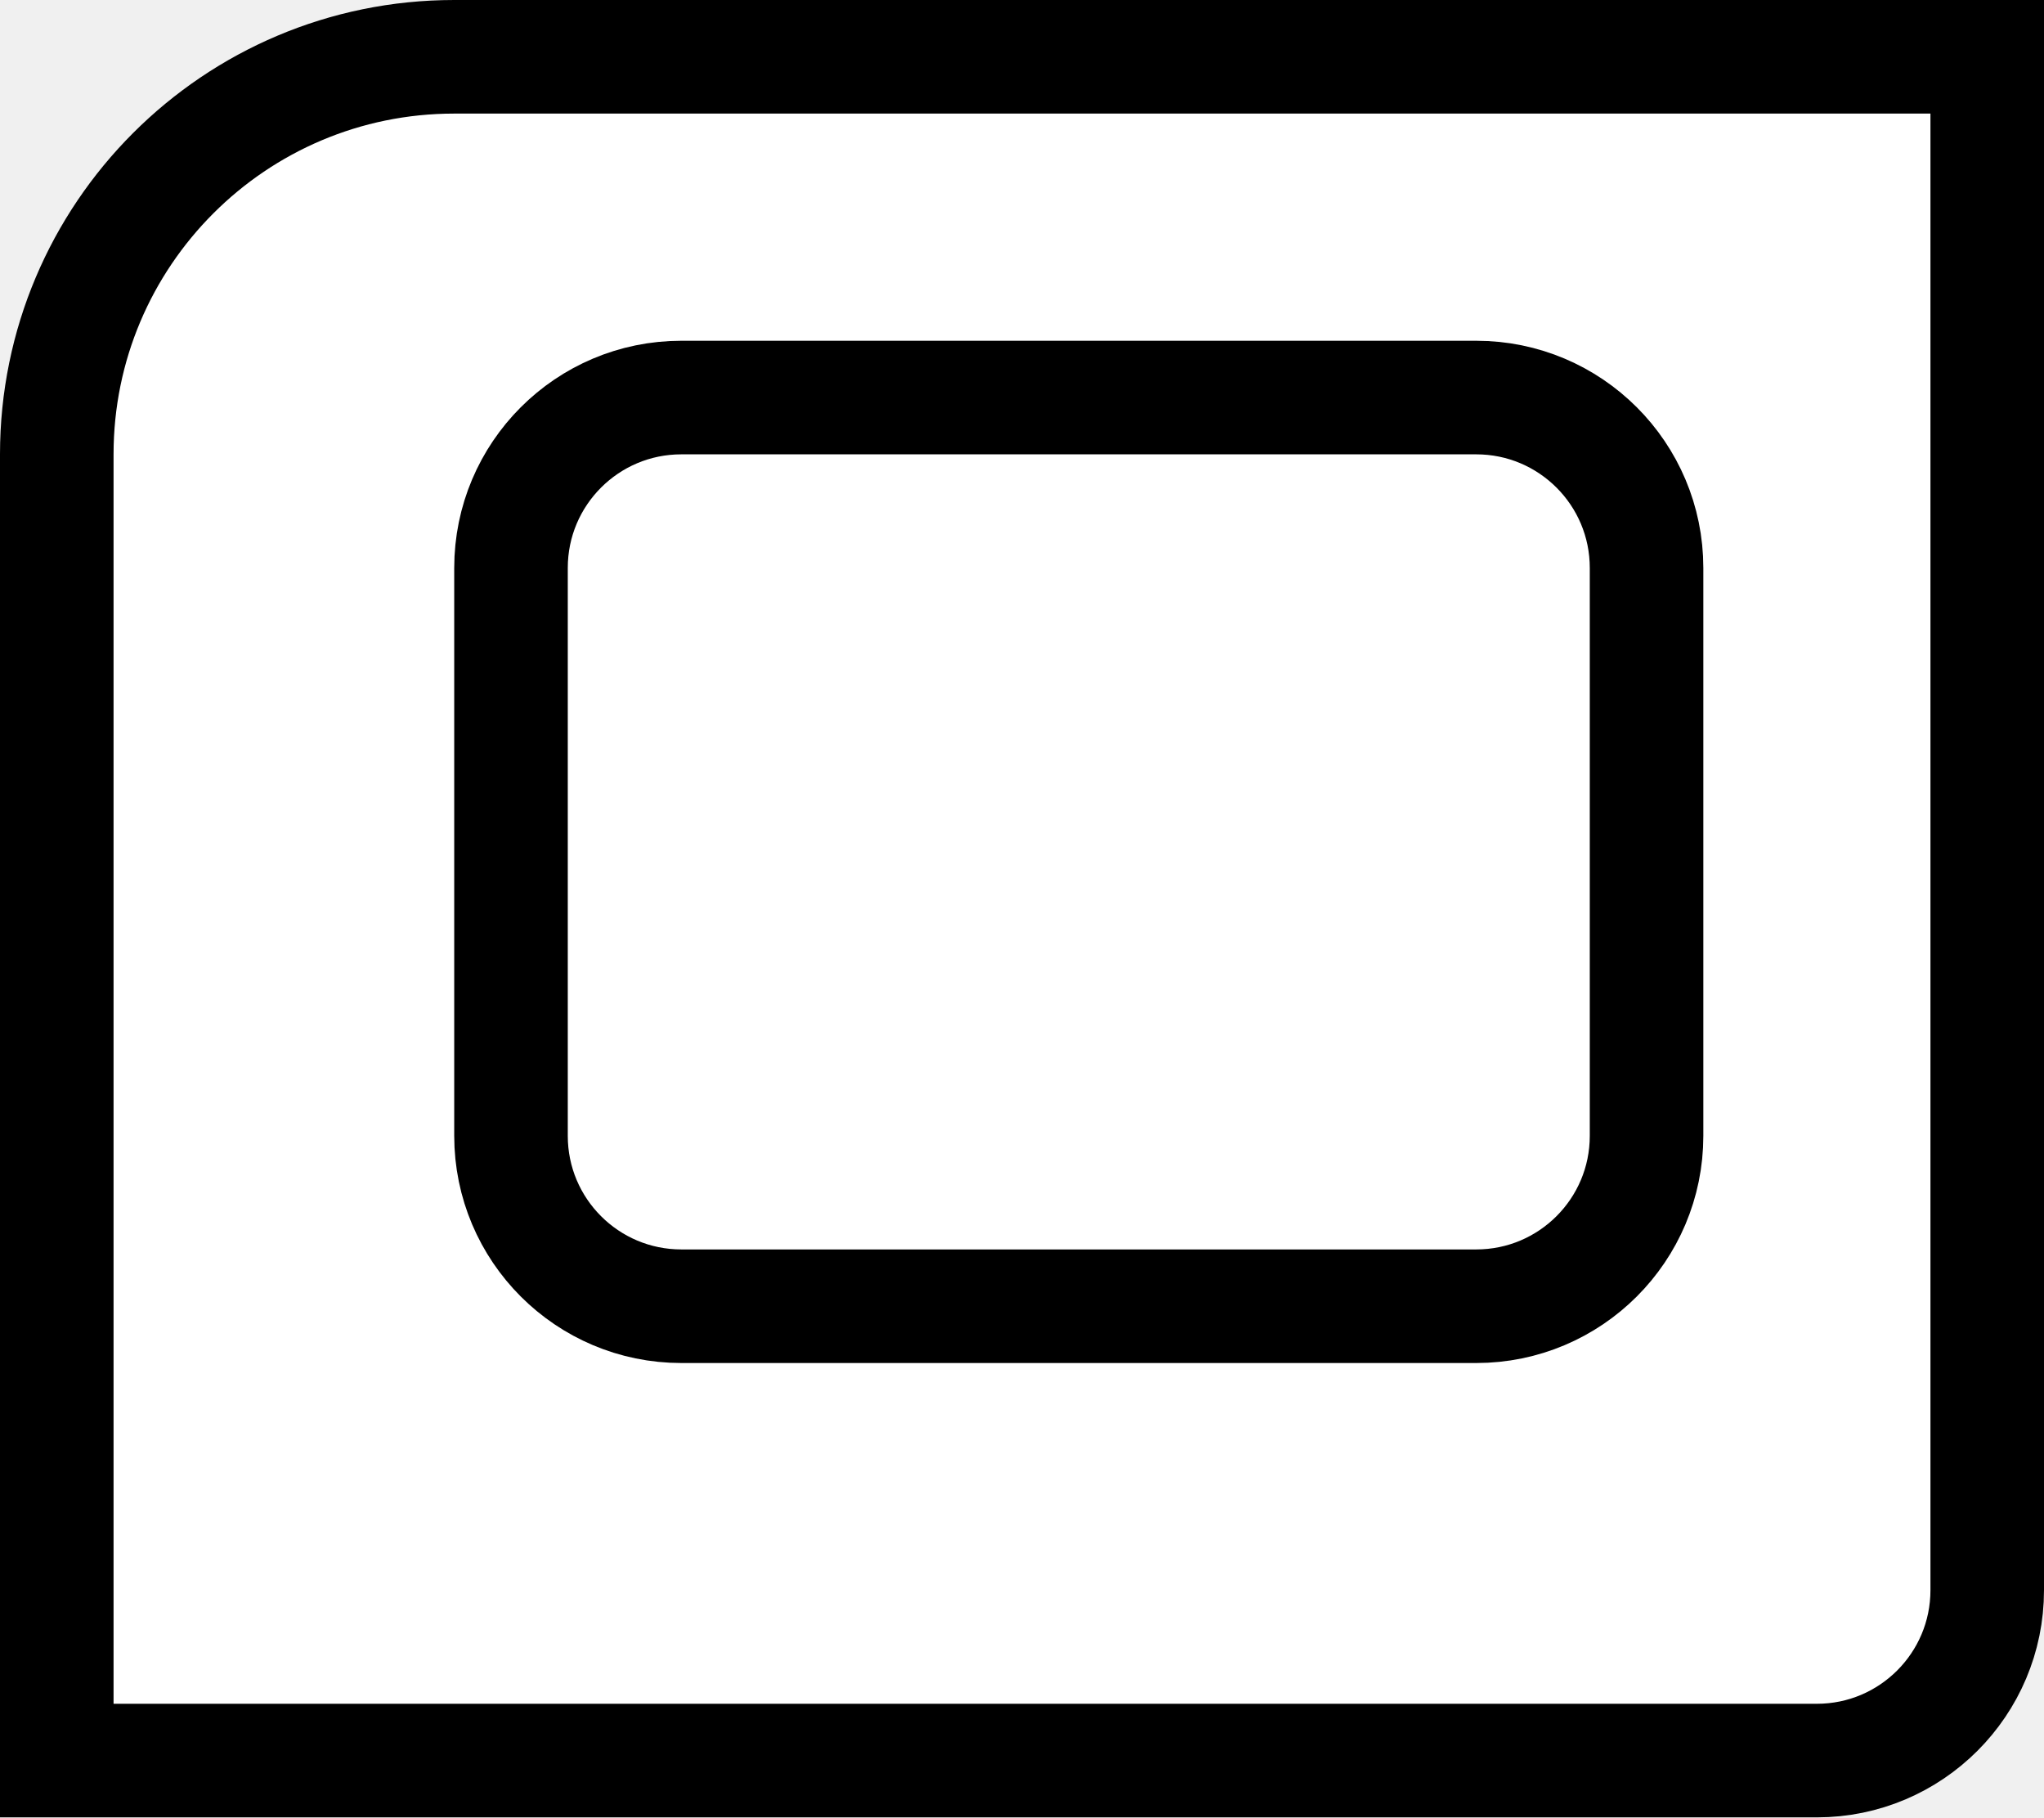
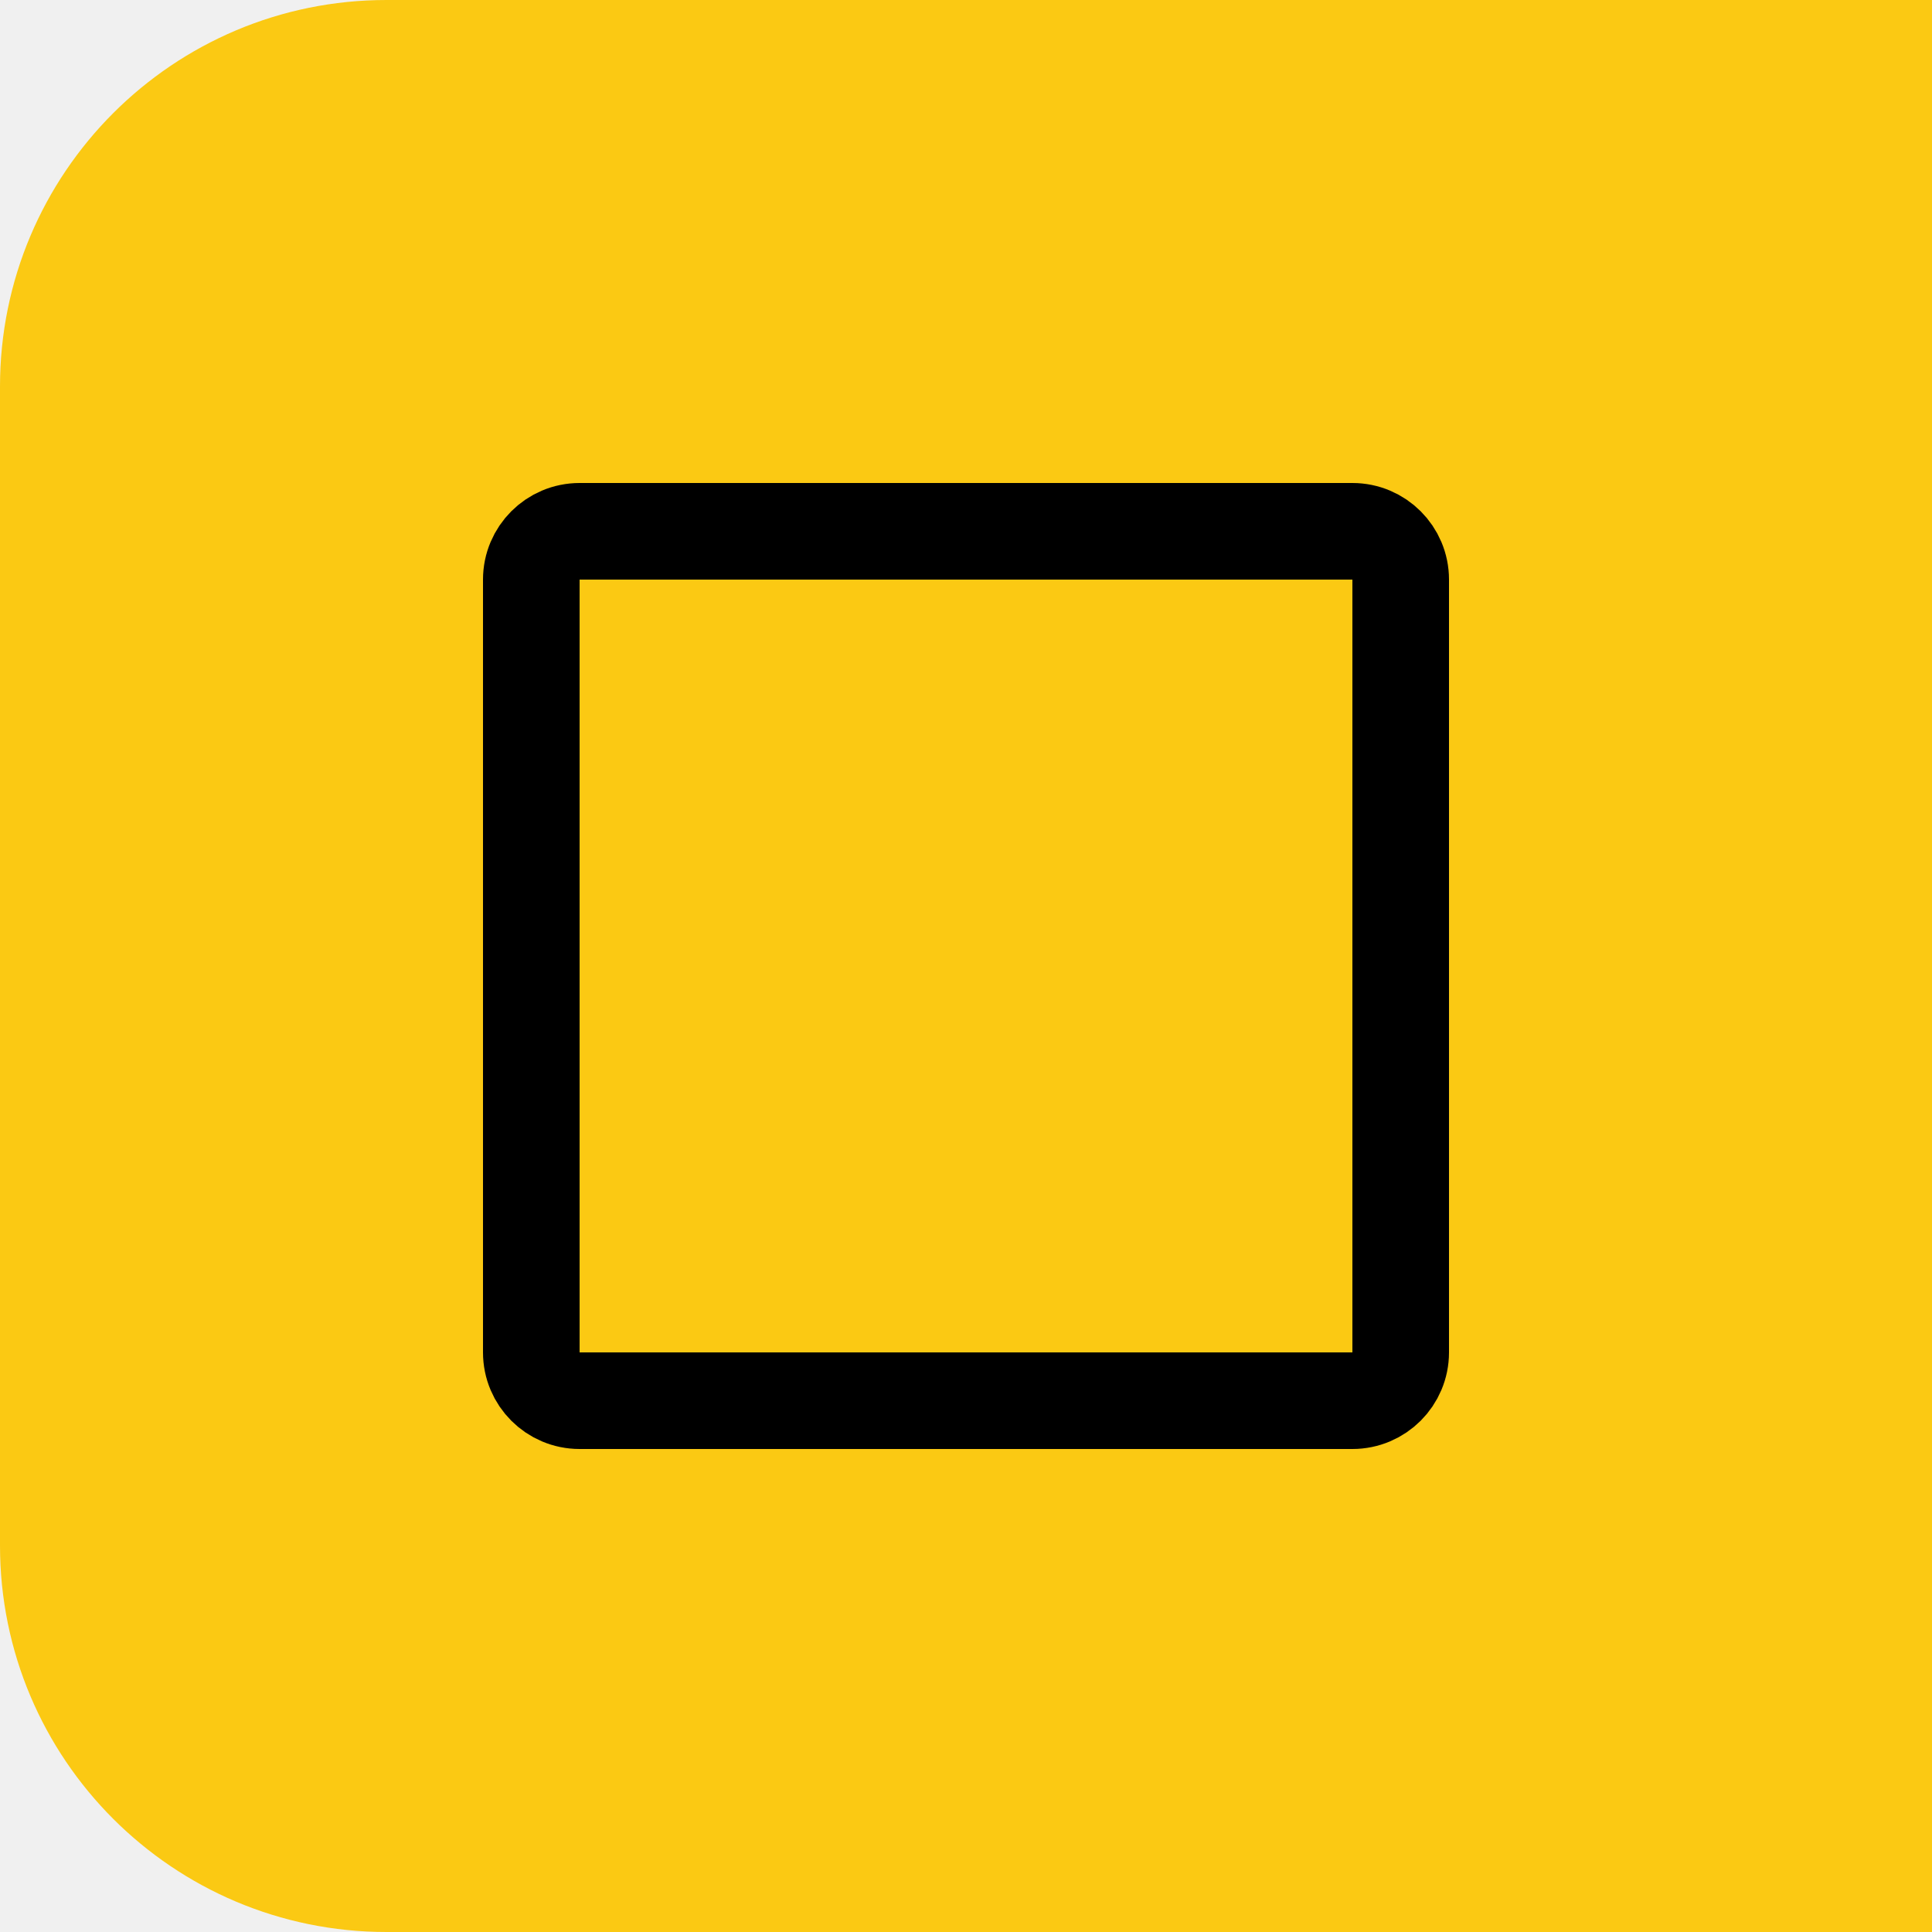
- <svg xmlns="http://www.w3.org/2000/svg" width="18" height="16" viewBox="0 0 18 16" fill="none">
-   <path d="M17.5 14V0.5H4C2.067 0.5 0.5 2.067 0.5 4V15.5H16C16.828 15.5 17.5 14.828 17.5 14Z" fill="white" stroke="black" />
-   <rect x="4.5" y="3.5" width="10" height="8" rx="1.5" stroke="black" />
+ <svg xmlns="http://www.w3.org/2000/svg" width="20" height="20" viewBox="0 0 20 20" fill="none">
+   <path d="M0.5 4C0.5 2.067 2.067 0.5 4 0.5H19.5V19.5H4C2.067 19.5 0.5 17.933 0.5 16V4Z" fill="#FBC913" stroke="#FBC913" />
+   <rect x="5.5" y="5.5" width="9" height="9" rx="0.5" fill="#FBC913" stroke="black" />
</svg>
